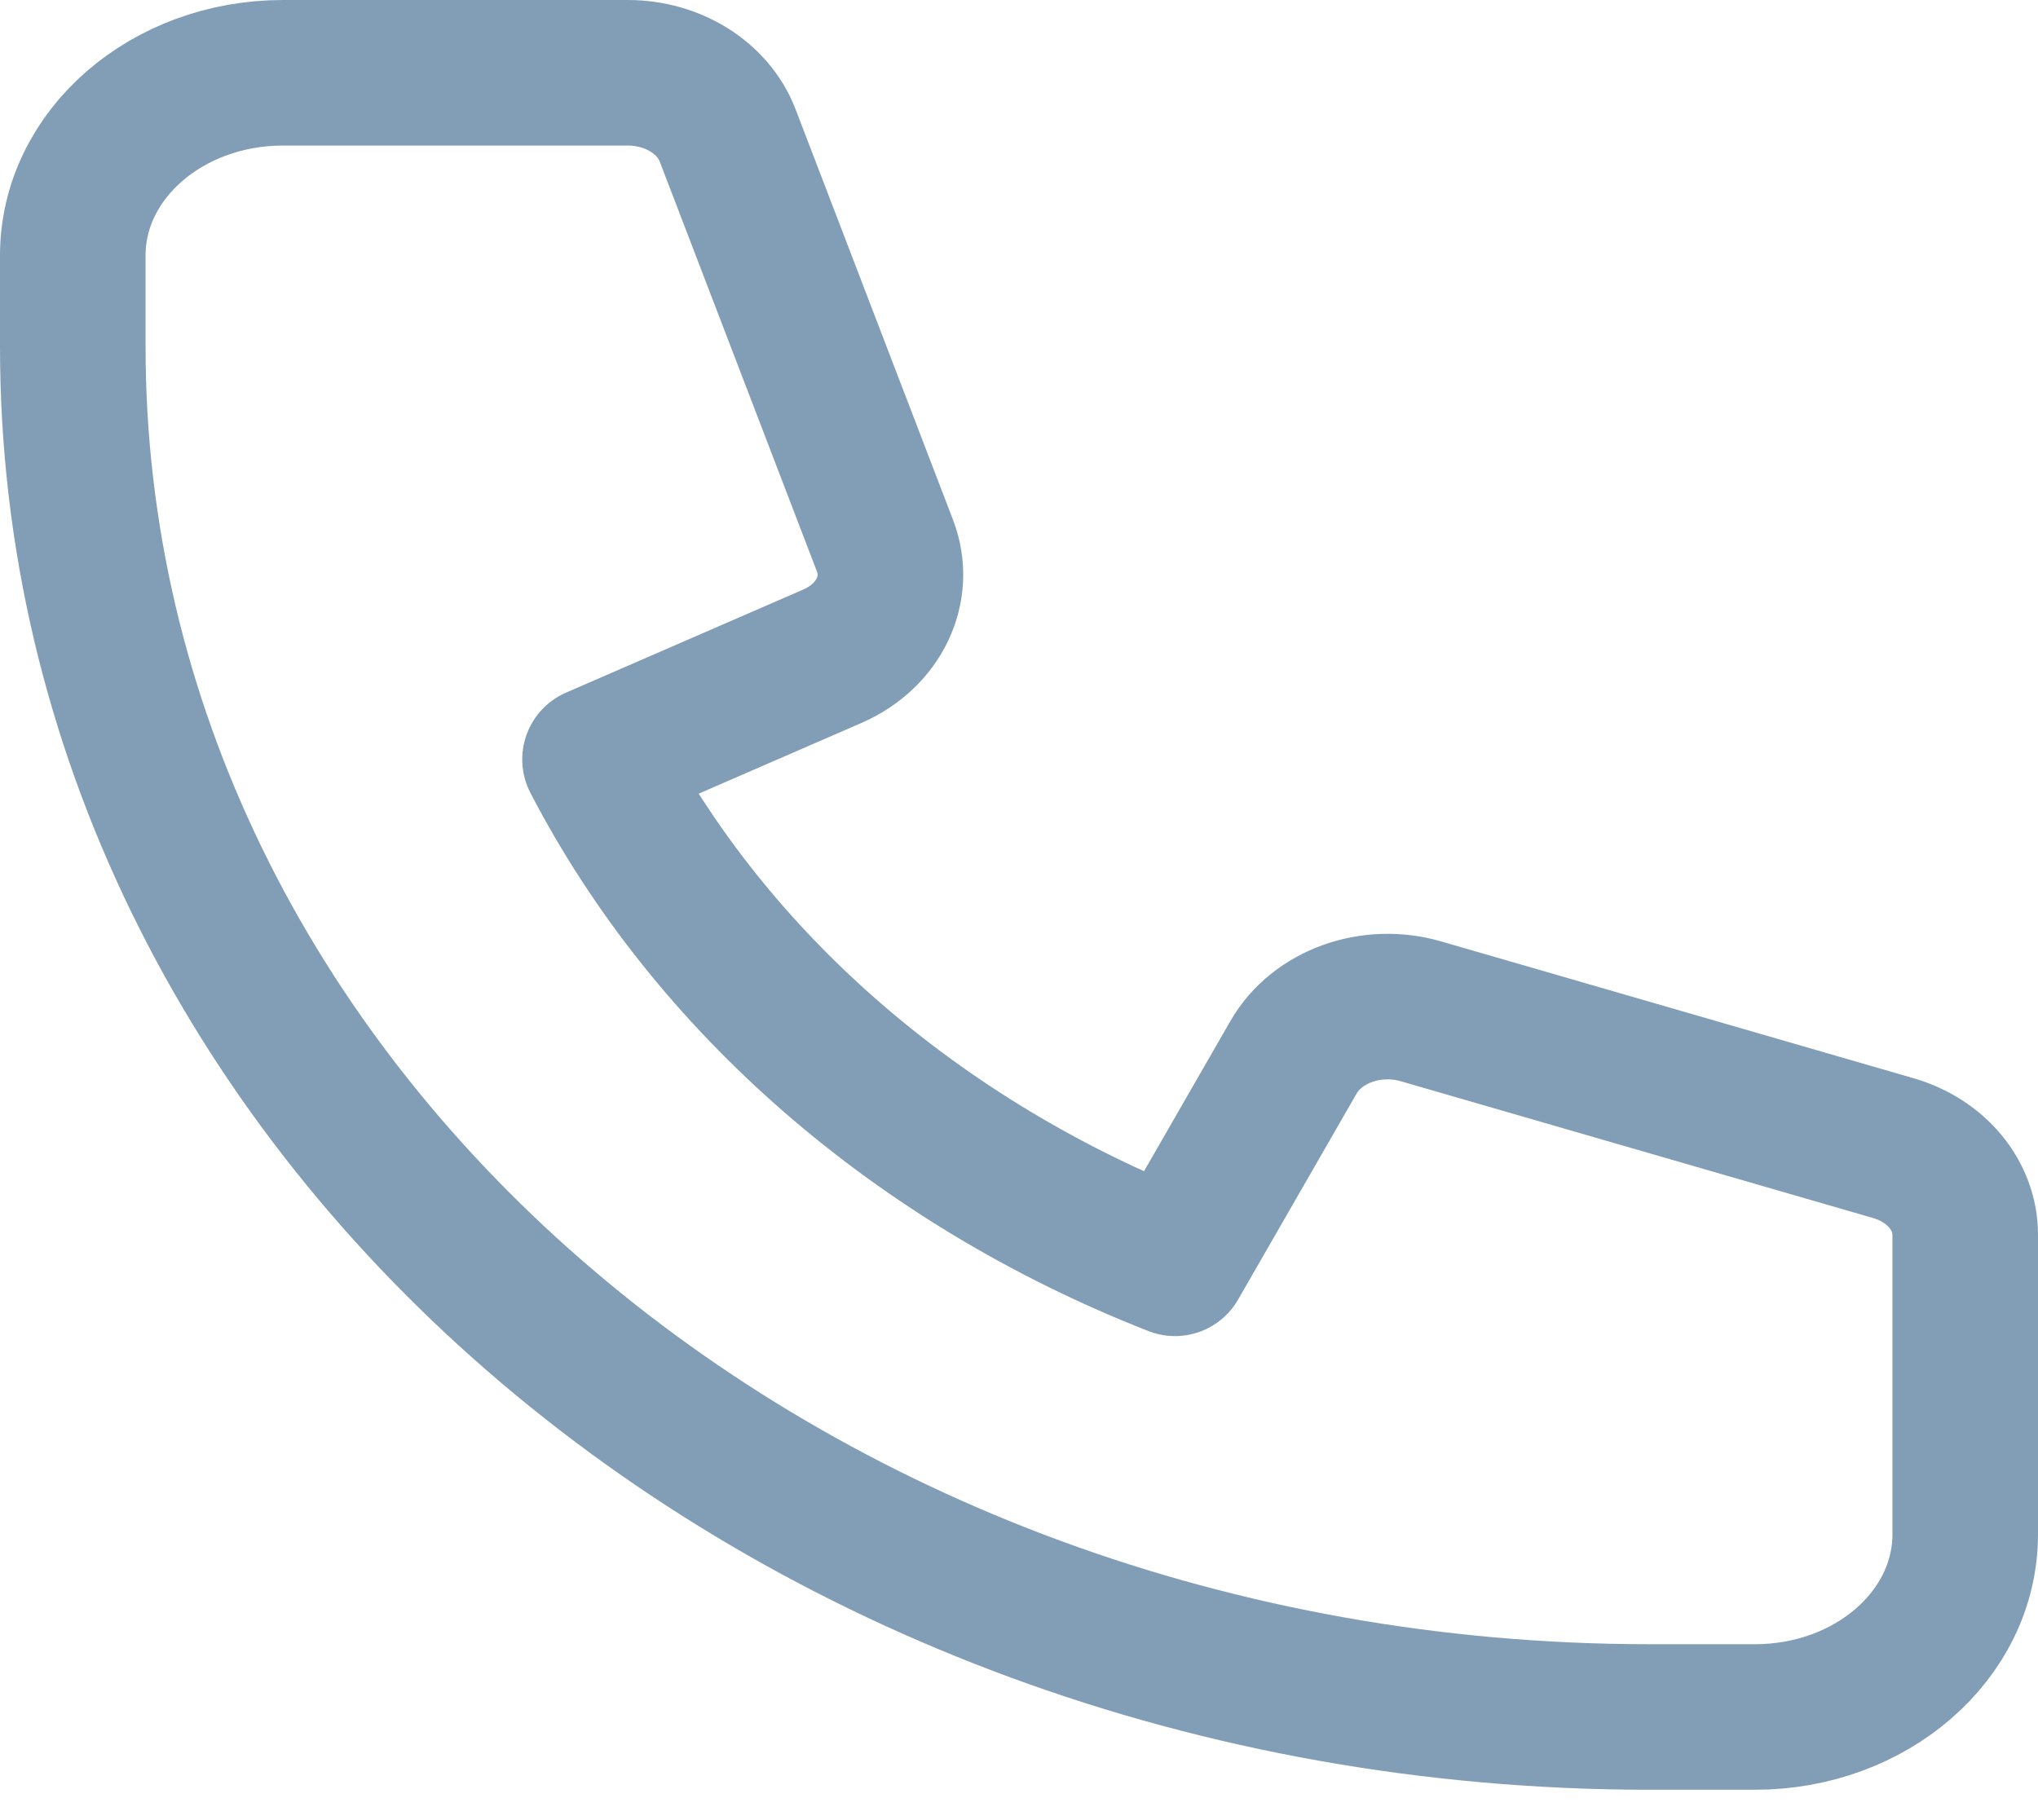
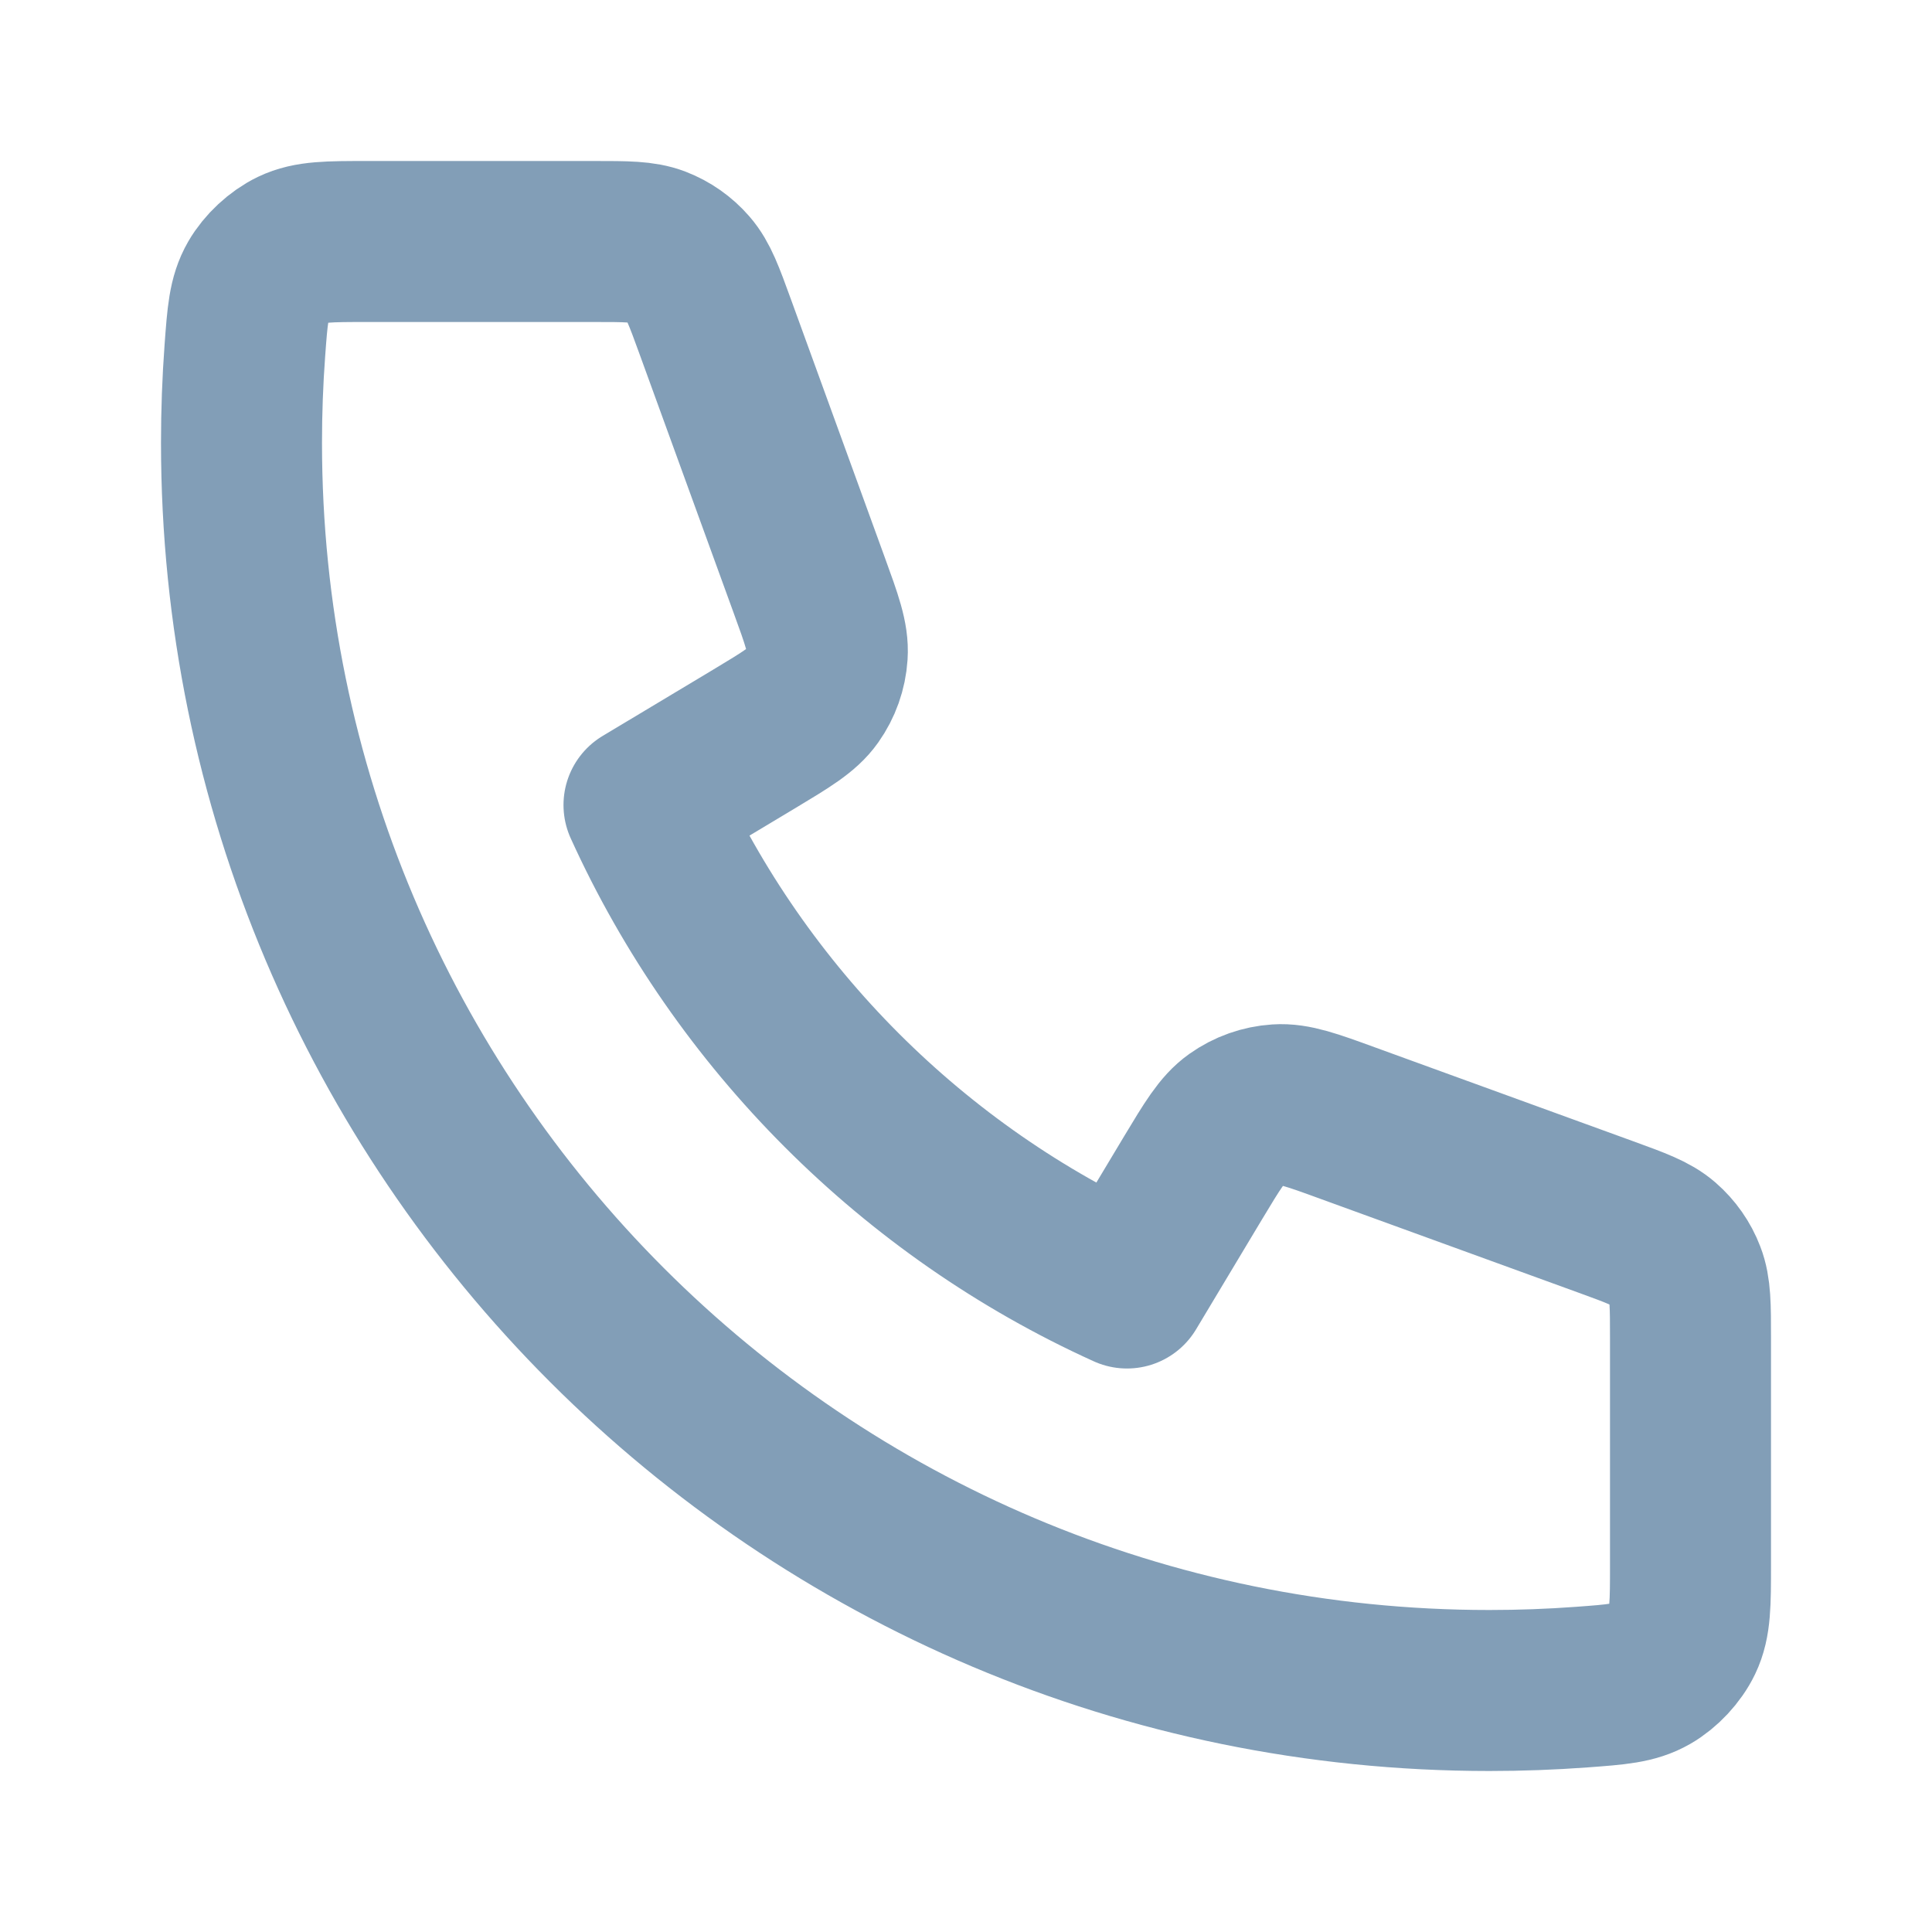
- <svg xmlns="http://www.w3.org/2000/svg" width="28" height="25" viewBox="0 0 28 25" fill="none">
-   <path d="M1 3.51C1 2.124 2.293 1 3.889 1H8.626C9.247 1 9.799 1.346 9.996 1.858L12.159 7.499C12.387 8.091 12.078 8.739 11.435 9.018L8.175 10.435C9.767 13.504 12.612 15.976 16.143 17.36L17.773 14.526C18.095 13.967 18.84 13.699 19.522 13.897L26.012 15.777C26.602 15.948 27 16.427 27 16.968V21.084C27 22.47 25.707 23.594 24.111 23.594H22.667C10.7 23.594 1 15.164 1 4.766V3.51Z" stroke="#829EB7" stroke-width="2" stroke-linecap="round" stroke-linejoin="round" />
+ <svg xmlns="http://www.w3.org/2000/svg" width="800px" height="800px" viewBox="0 0 24 24" fill="none">
+   <path d="M3 5.5C3 14.06 9.94 21 18.5 21C18.886 21 19.269 20.986 19.648 20.958C20.083 20.926 20.301 20.91 20.499 20.796C20.663 20.702 20.819 20.535 20.901 20.364C21 20.158 21 19.918 21 19.438V16.621C21 16.217 21 16.015 20.933 15.842C20.875 15.689 20.779 15.553 20.656 15.446C20.516 15.324 20.326 15.255 19.947 15.117L16.74 13.951C16.299 13.79 16.078 13.71 15.868 13.724C15.684 13.736 15.506 13.799 15.355 13.906C15.184 14.027 15.063 14.229 14.821 14.631L14 16C11.35 14.8 9.202 12.649 8 10L9.369 9.179C9.771 8.937 9.973 8.816 10.094 8.645C10.201 8.494 10.264 8.316 10.276 8.132C10.29 7.922 10.21 7.702 10.049 7.26L8.883 4.053C8.745 3.674 8.676 3.484 8.554 3.344C8.447 3.22 8.311 3.125 8.158 3.066C7.985 3 7.783 3 7.379 3H4.562C4.082 3 3.842 3 3.636 3.099C3.466 3.181 3.298 3.337 3.204 3.501C3.09 3.699 3.074 3.917 3.042 4.352C3.014 4.731 3 5.114 3 5.5Z" stroke="#829EB7" stroke-width="2" stroke-linecap="round" stroke-linejoin="round" />
</svg>
